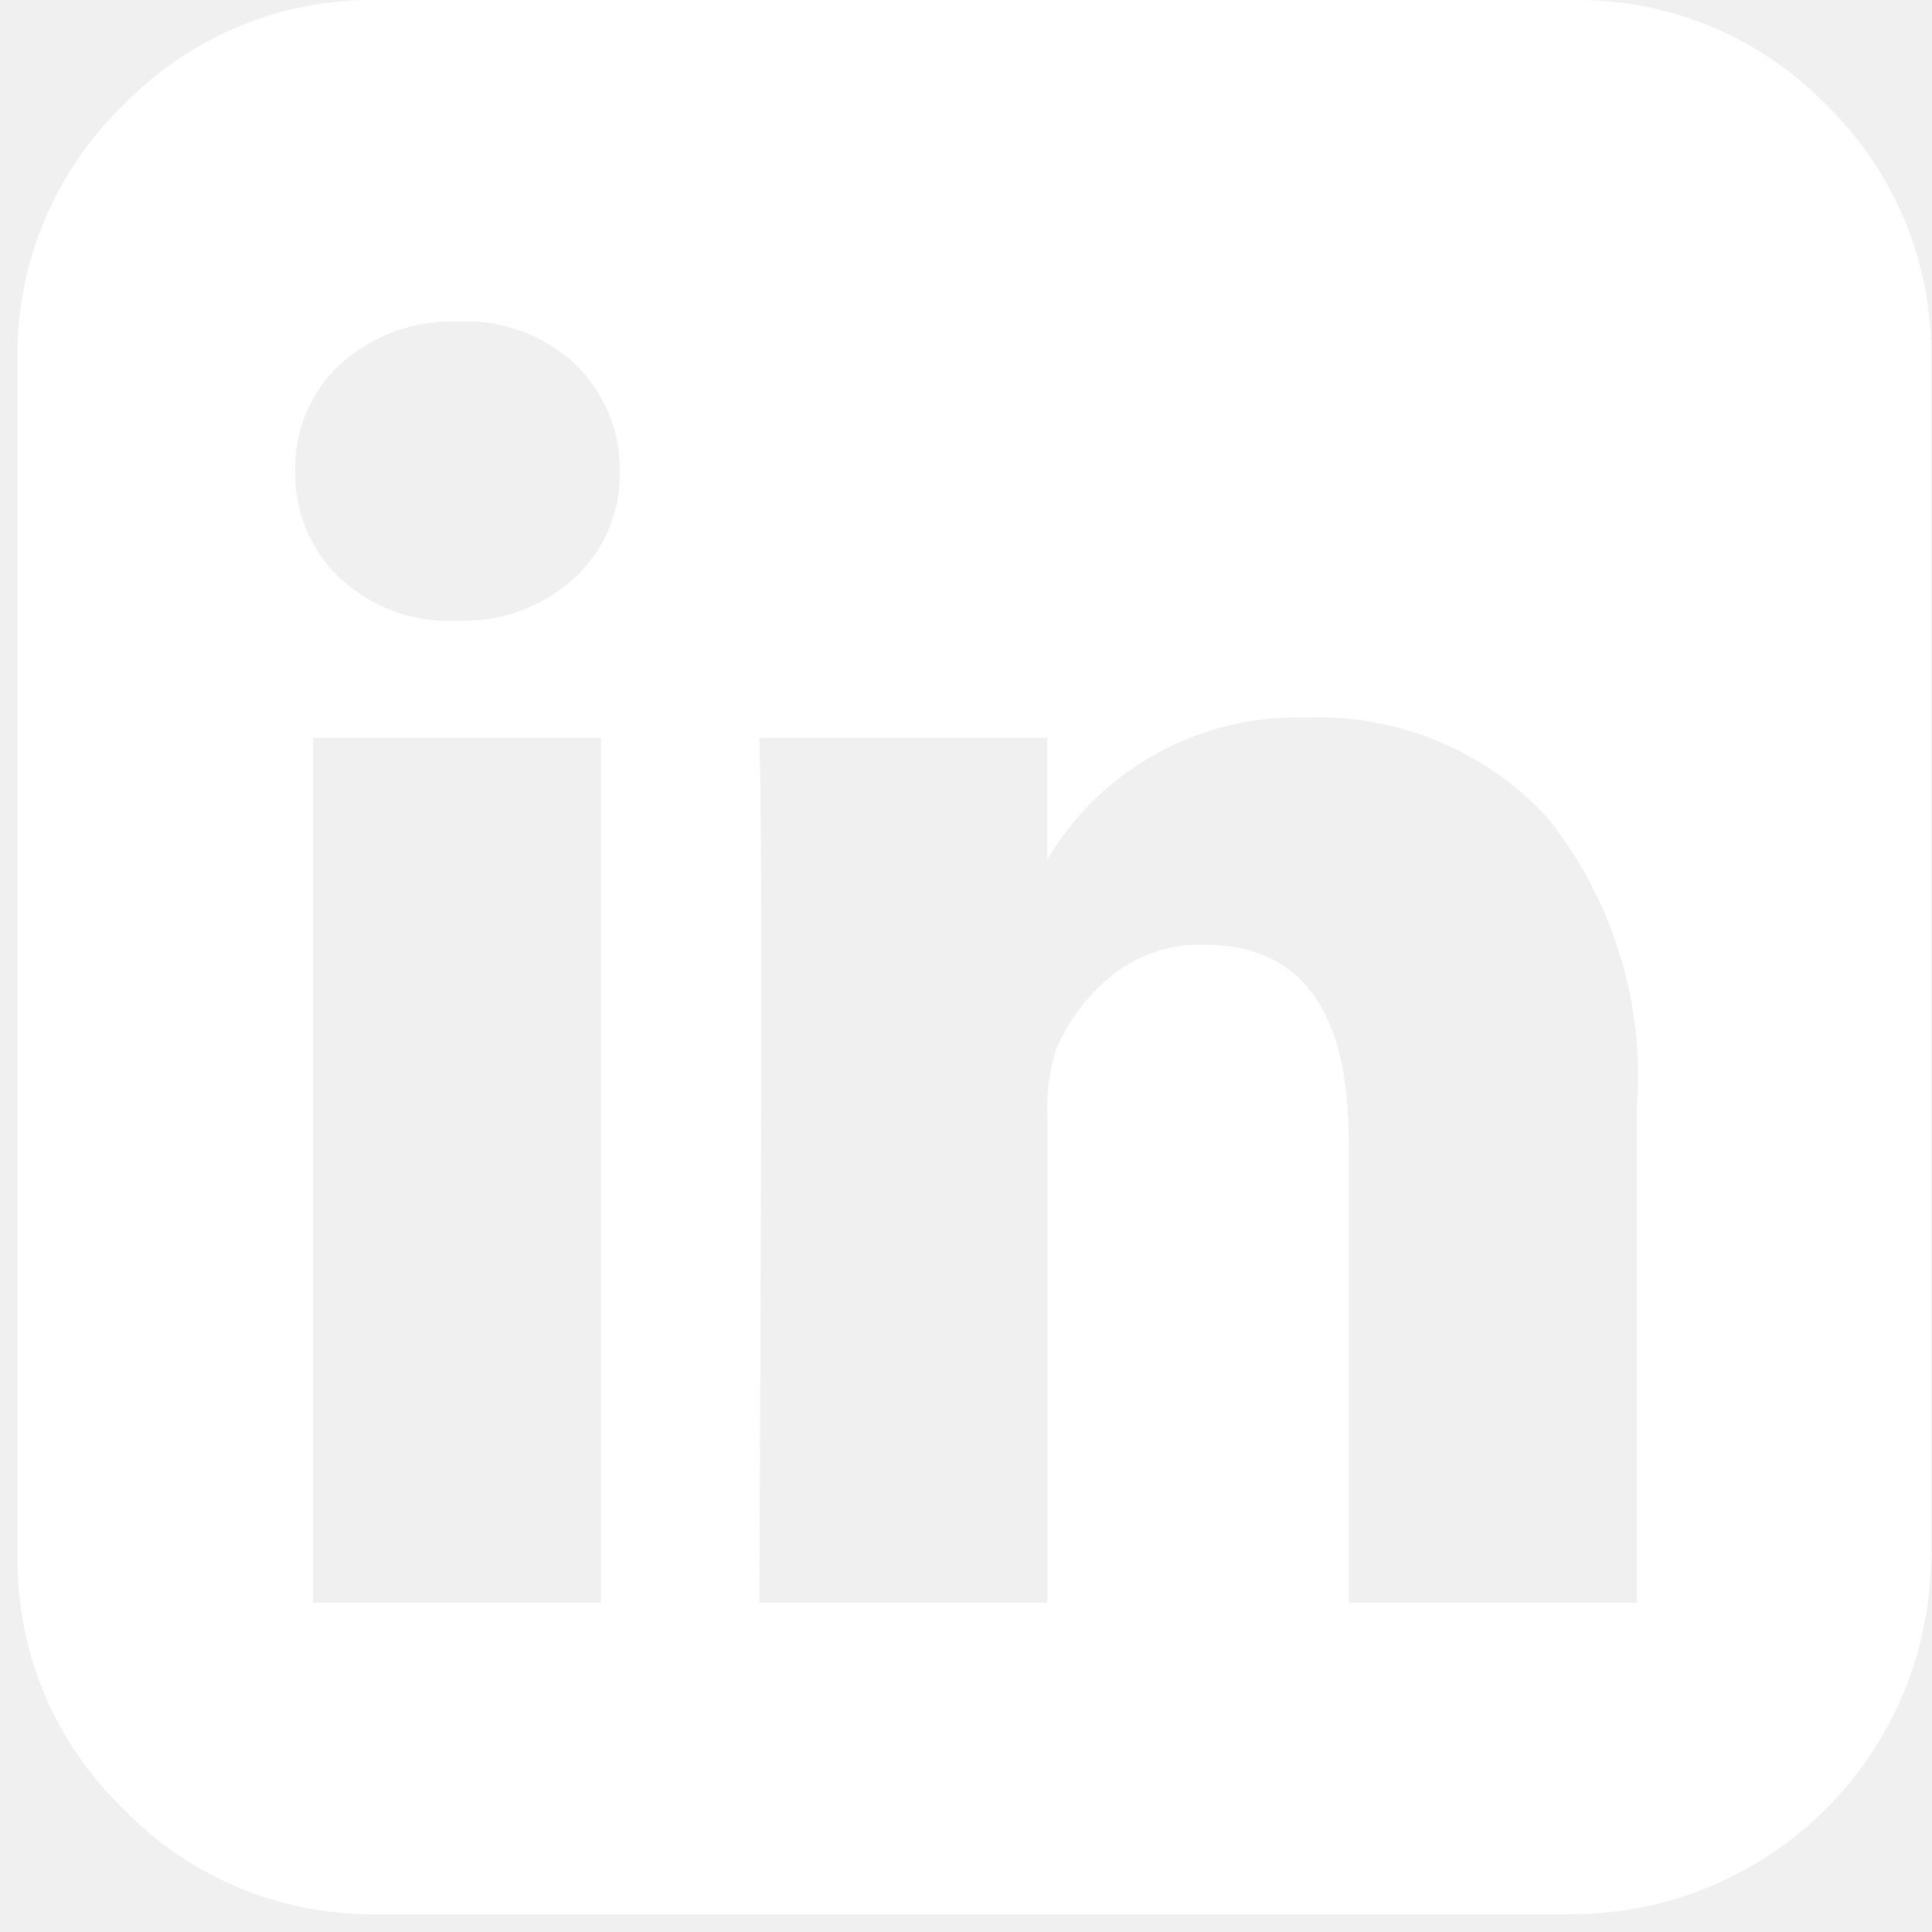
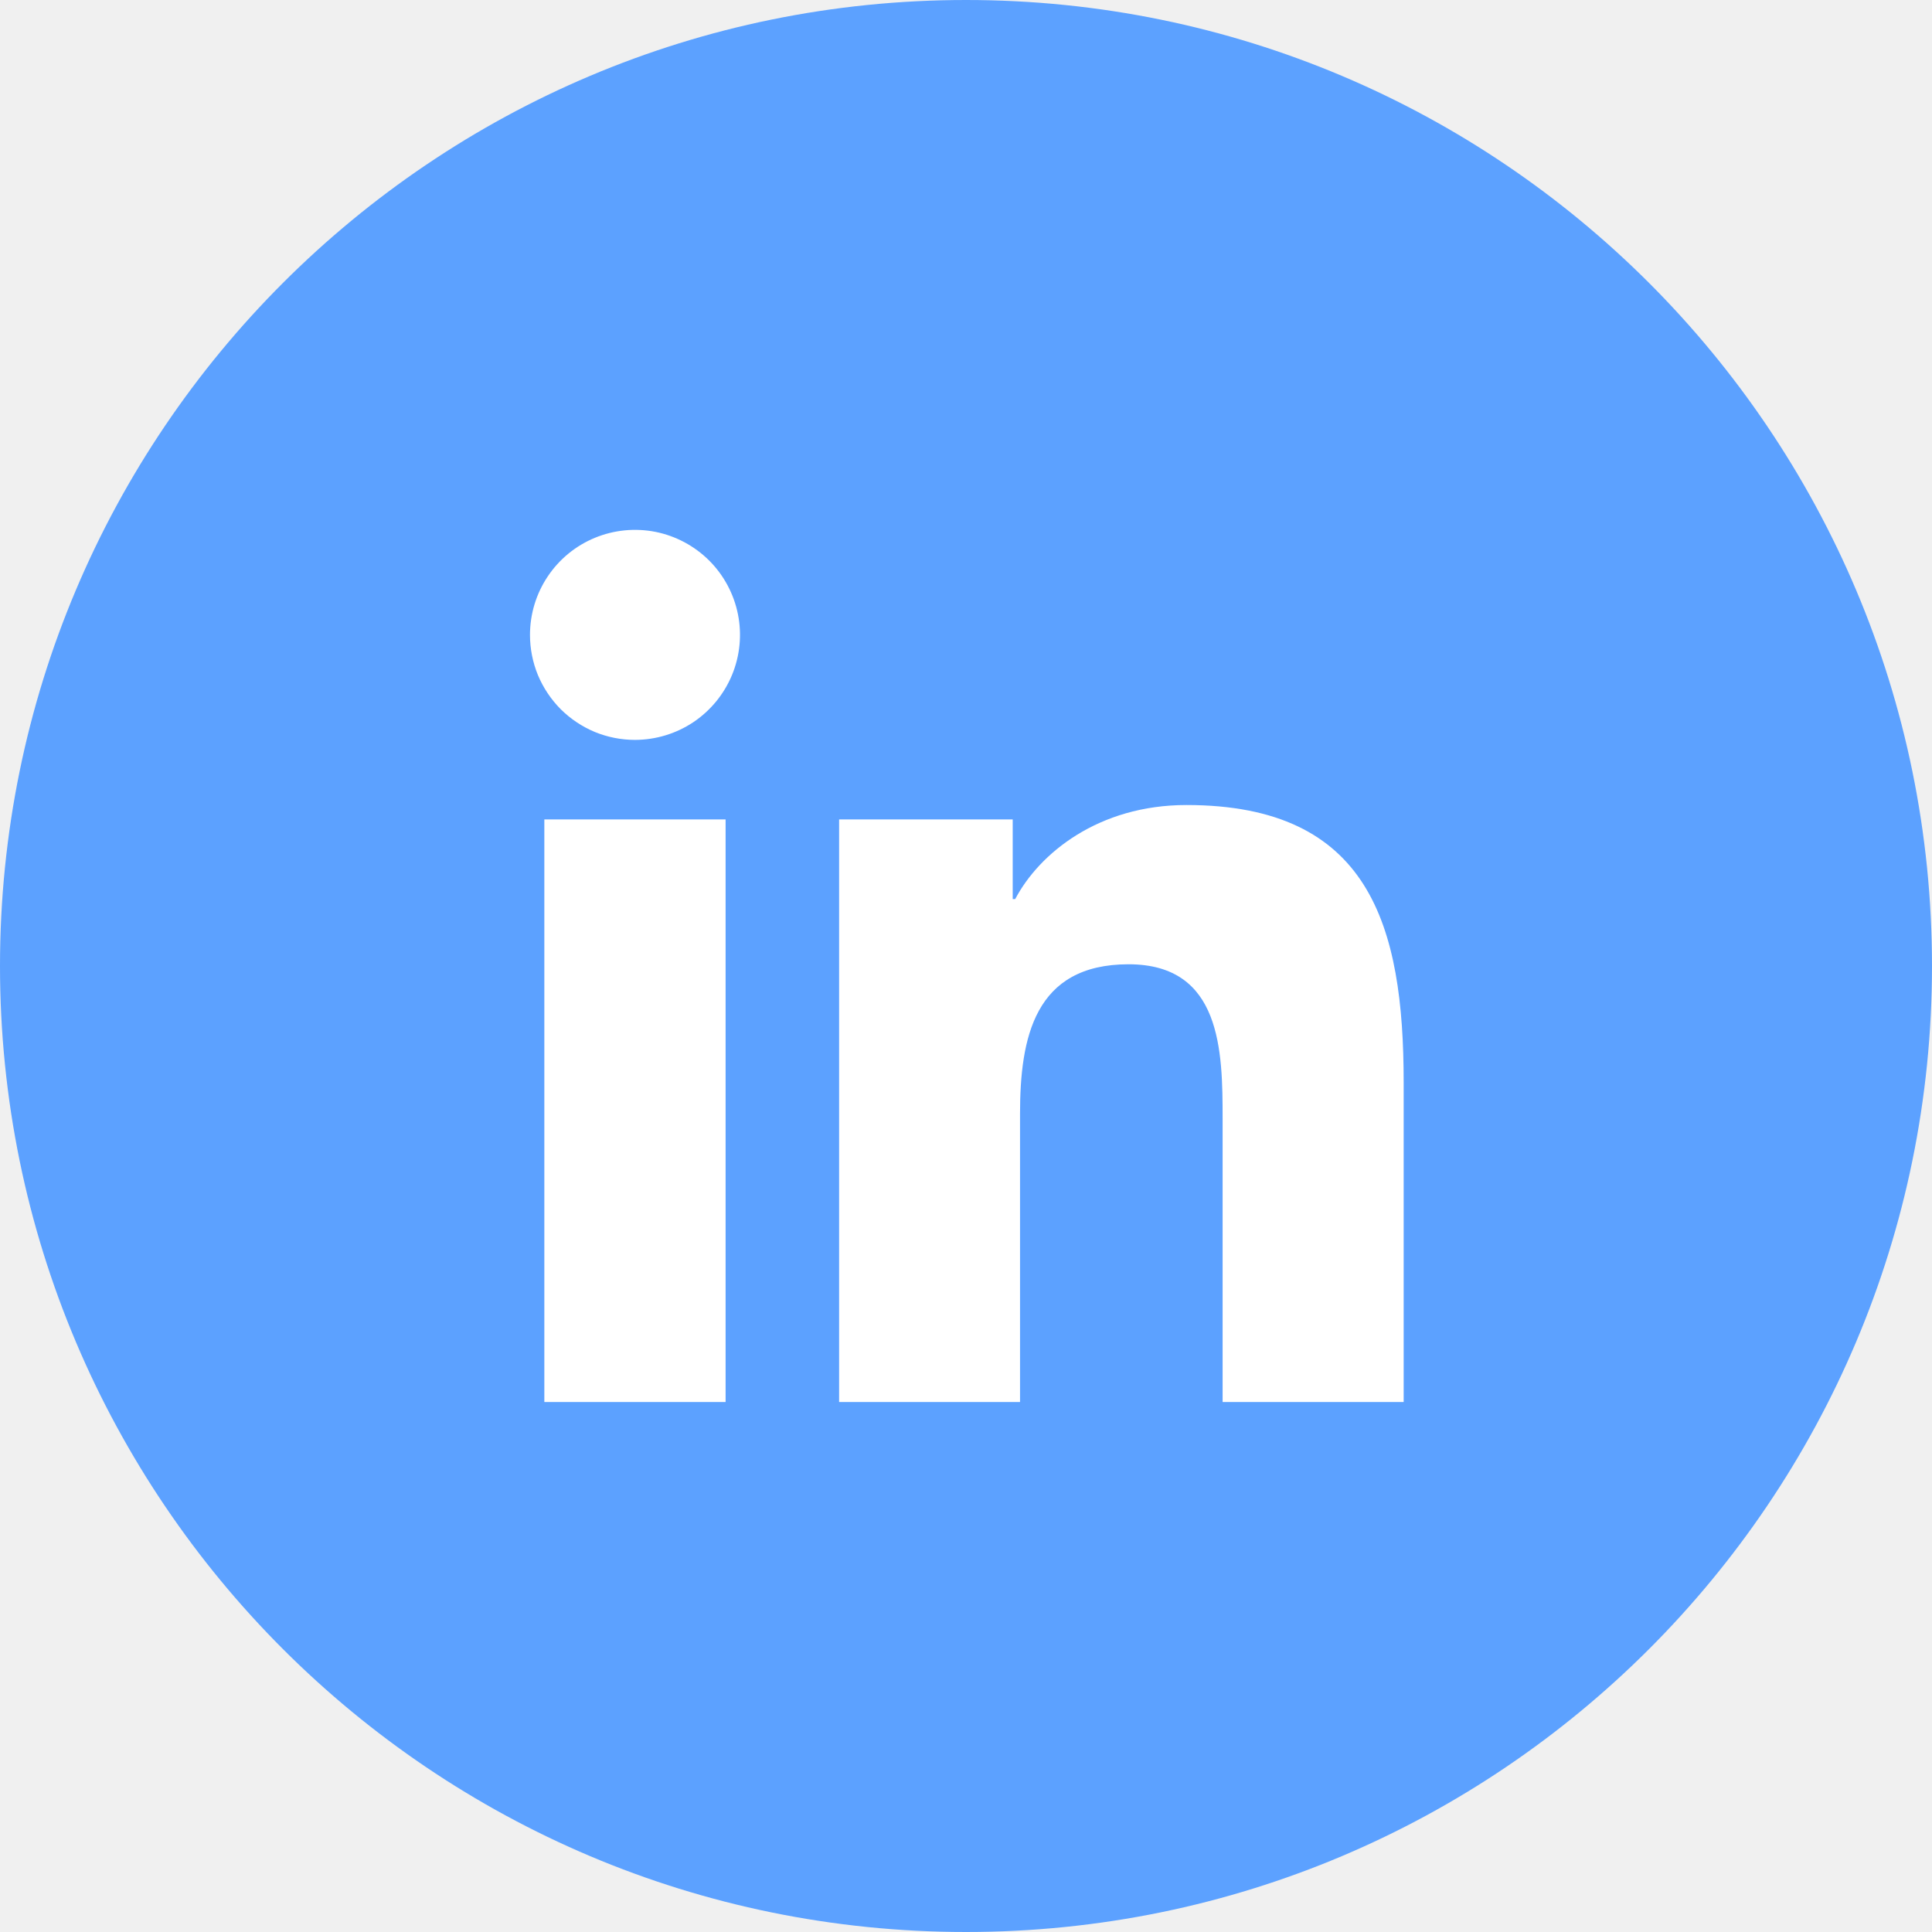
- <svg xmlns="http://www.w3.org/2000/svg" width="21" height="21" viewBox="0 0 21 21" fill="none">
-   <path d="M19.855 1.145C19.499 0.776 19.07 0.484 18.596 0.288C18.122 0.091 17.613 -0.007 17.099 0H4.09C3.578 -0.007 3.069 0.091 2.596 0.288C2.123 0.485 1.695 0.777 1.338 1.145C0.969 1.502 0.677 1.93 0.479 2.404C0.282 2.878 0.183 3.387 0.19 3.9V16.9C0.183 17.414 0.28 17.923 0.477 18.398C0.674 18.872 0.966 19.3 1.335 19.657C1.692 20.027 2.12 20.32 2.594 20.518C3.068 20.715 3.577 20.814 4.09 20.807H17.09C18.124 20.805 19.115 20.394 19.846 19.663C20.577 18.932 20.988 17.941 20.99 16.907V3.9C20.999 3.388 20.903 2.879 20.708 2.406C20.512 1.932 20.222 1.503 19.855 1.145ZM6.533 17.42H3.403V8.02H6.533V17.42ZM6.248 6.279C6.075 6.438 5.872 6.561 5.651 6.641C5.431 6.722 5.196 6.757 4.961 6.746H4.948C4.718 6.757 4.488 6.721 4.272 6.64C4.056 6.56 3.858 6.437 3.69 6.279C3.534 6.131 3.41 5.951 3.328 5.751C3.245 5.552 3.204 5.337 3.209 5.121C3.203 4.903 3.244 4.686 3.33 4.485C3.415 4.284 3.542 4.104 3.703 3.956C4.055 3.639 4.517 3.474 4.99 3.495C5.22 3.485 5.45 3.52 5.667 3.599C5.883 3.678 6.082 3.8 6.25 3.956C6.406 4.107 6.53 4.288 6.614 4.489C6.698 4.689 6.74 4.904 6.738 5.121C6.743 5.338 6.701 5.553 6.617 5.753C6.532 5.952 6.407 6.132 6.248 6.279ZM17.79 17.42H14.66V12.395C14.66 10.978 14.137 10.269 13.089 10.268C12.727 10.257 12.373 10.375 12.089 10.6C11.823 10.815 11.614 11.092 11.479 11.406C11.404 11.652 11.372 11.908 11.384 12.164V17.42H8.253C8.281 11.749 8.281 8.616 8.253 8.02H11.382V9.346C11.669 8.86 12.08 8.461 12.575 8.189C13.069 7.917 13.627 7.782 14.19 7.8C14.678 7.78 15.163 7.865 15.615 8.05C16.066 8.235 16.472 8.515 16.805 8.87C17.524 9.759 17.877 10.887 17.794 12.026V17.42H17.79Z" fill="white" />
+ <svg xmlns="http://www.w3.org/2000/svg" width="28" height="28" viewBox="0 0 28 28" fill="none">
+   <circle cx="14" cy="14" r="14" fill="#5CA1FF" />
+   <path fill-rule="evenodd" clip-rule="evenodd" d="M20.343 20.319H17.719V16.214C17.719 15.234 17.703 13.975 16.356 13.975C14.991 13.975 14.783 15.042 14.783 16.143V20.319H12.161V11.876H14.677V13.03H14.713C15.063 12.367 15.919 11.667 17.195 11.667C19.852 11.667 20.343 13.415 20.343 15.688V20.319H20.343ZM9.203 10.723C9.003 10.723 8.805 10.684 8.62 10.608C8.436 10.531 8.268 10.419 8.126 10.278C7.985 10.136 7.873 9.968 7.796 9.784C7.72 9.599 7.681 9.401 7.681 9.201C7.681 8.9 7.77 8.606 7.937 8.356C8.104 8.105 8.342 7.91 8.62 7.795C8.898 7.68 9.204 7.65 9.499 7.708C9.794 7.767 10.065 7.912 10.278 8.124C10.491 8.337 10.636 8.608 10.695 8.903C10.754 9.198 10.724 9.504 10.609 9.782C10.494 10.06 10.299 10.298 10.049 10.466C9.799 10.633 9.505 10.722 9.204 10.723L9.203 10.723ZM10.516 20.319H7.889V11.876H10.516V20.319Z" fill="white" />
</svg>
